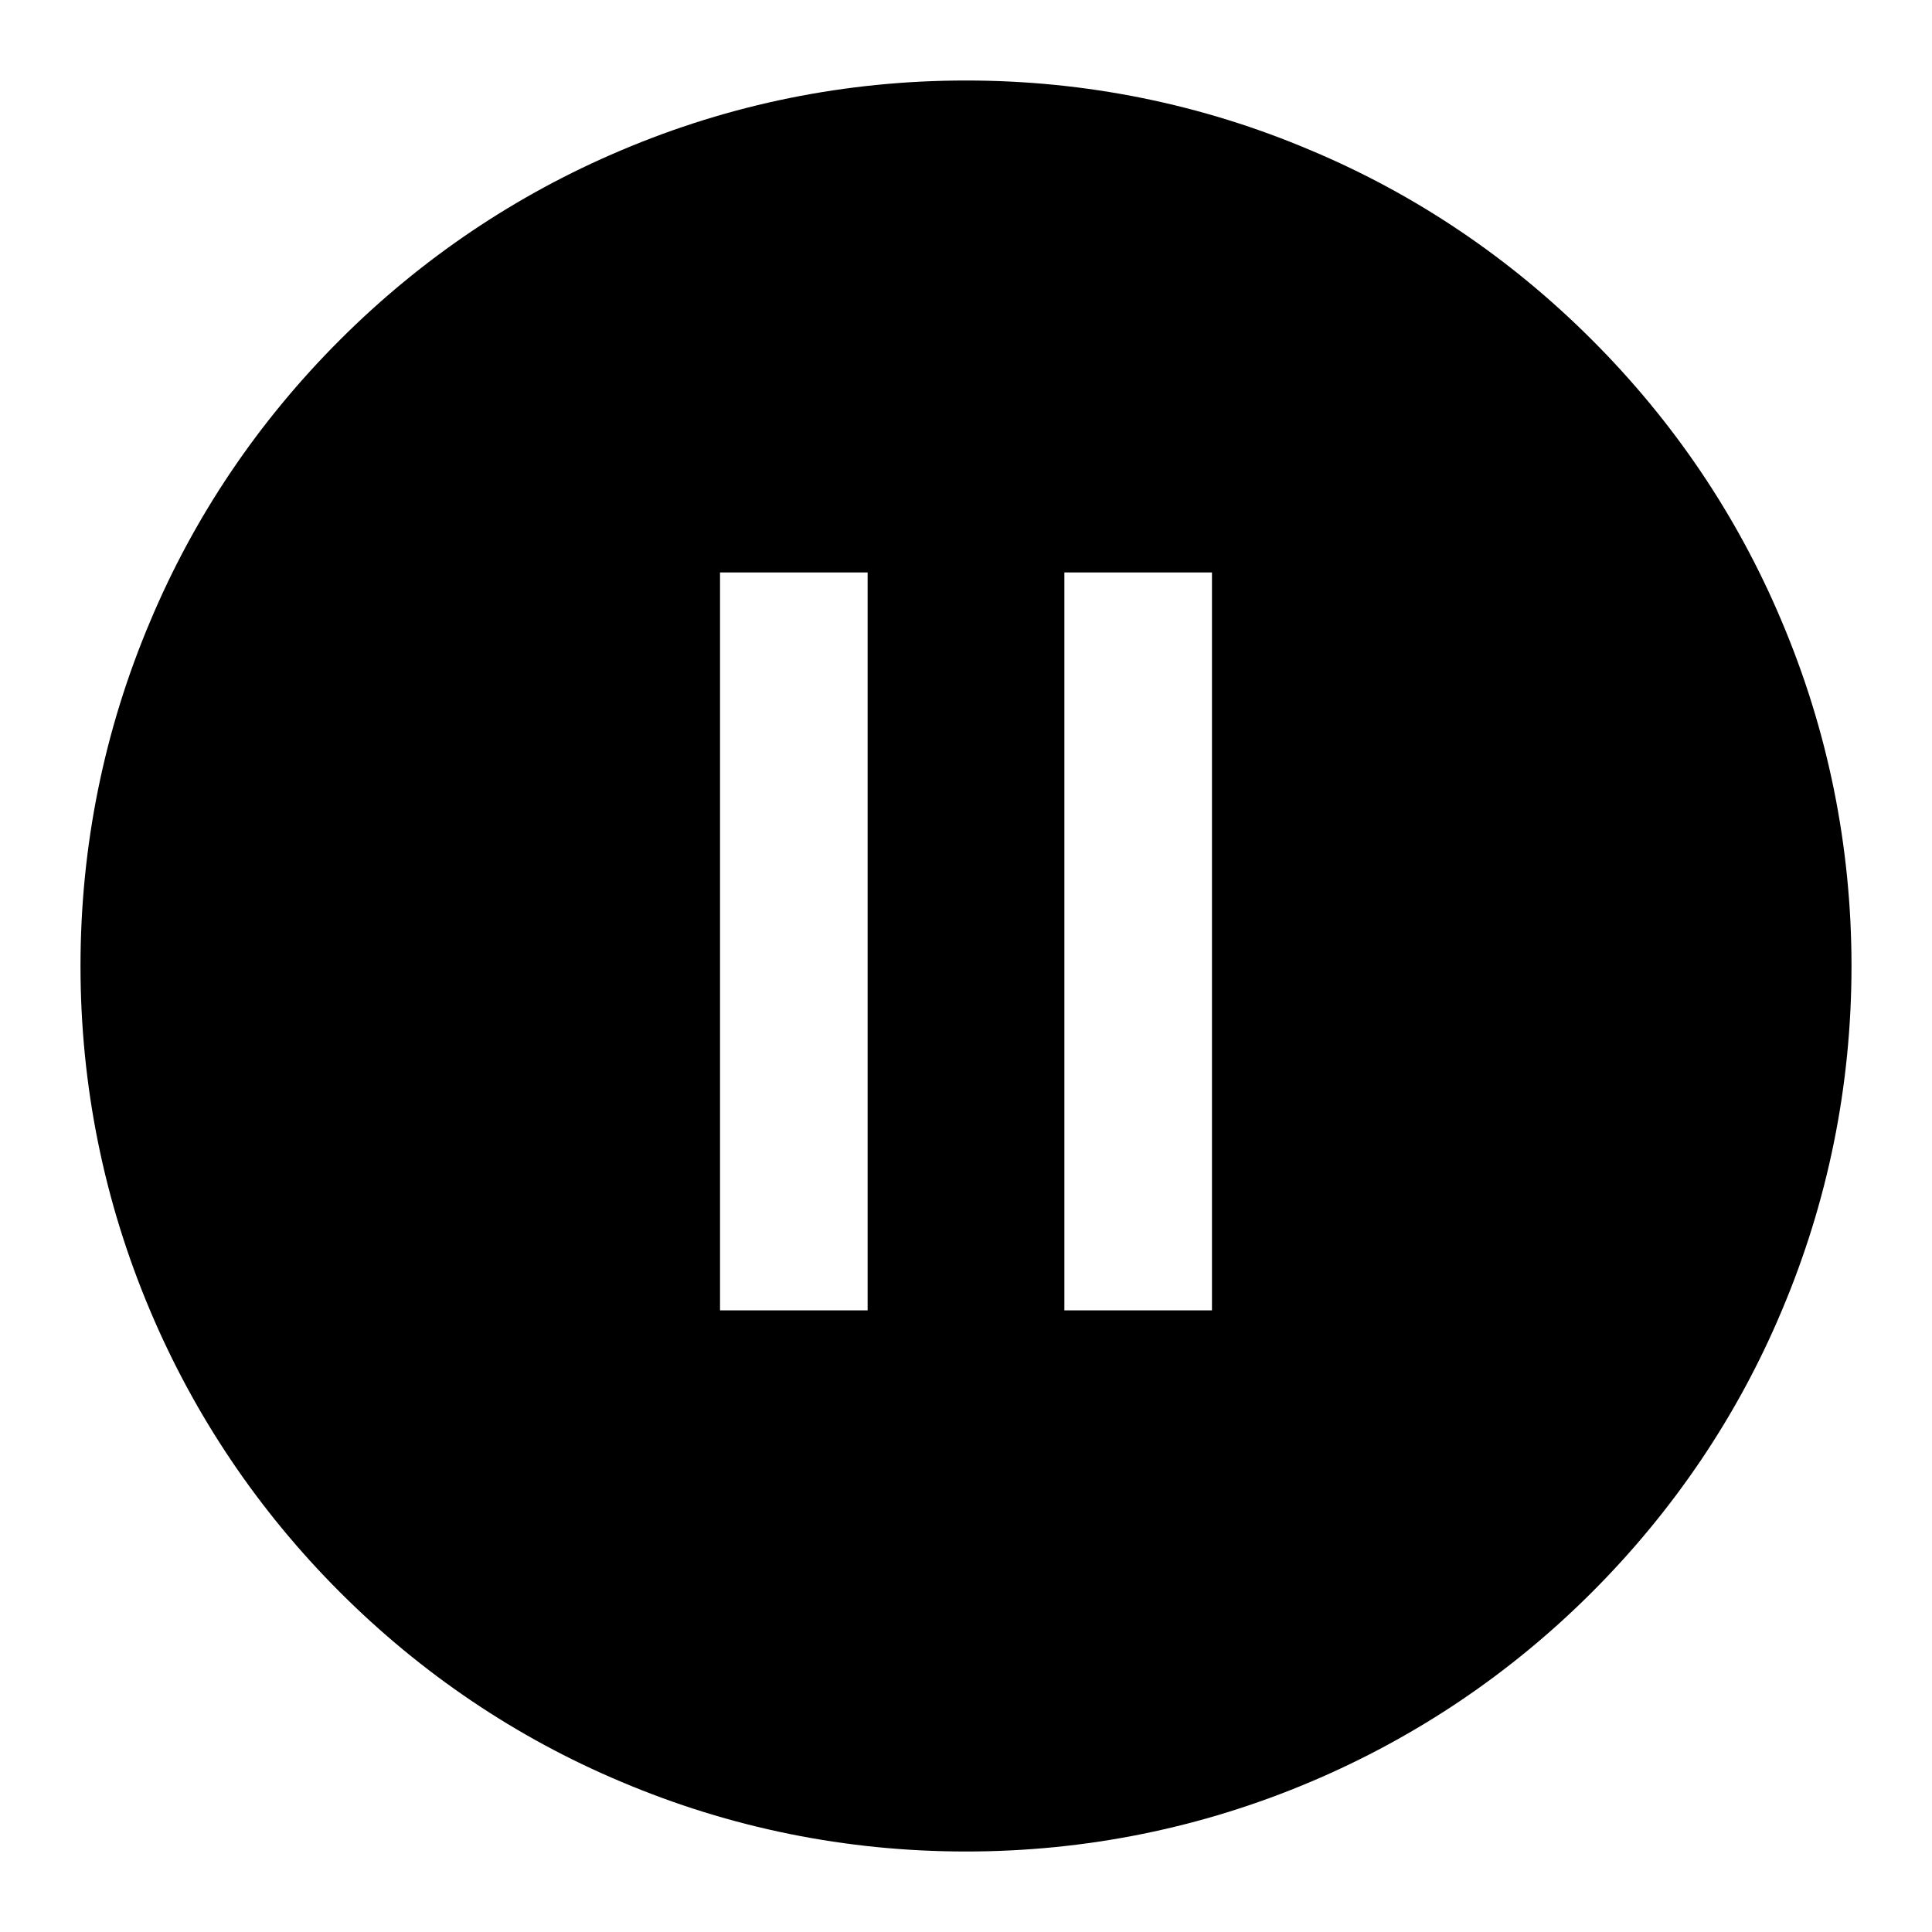
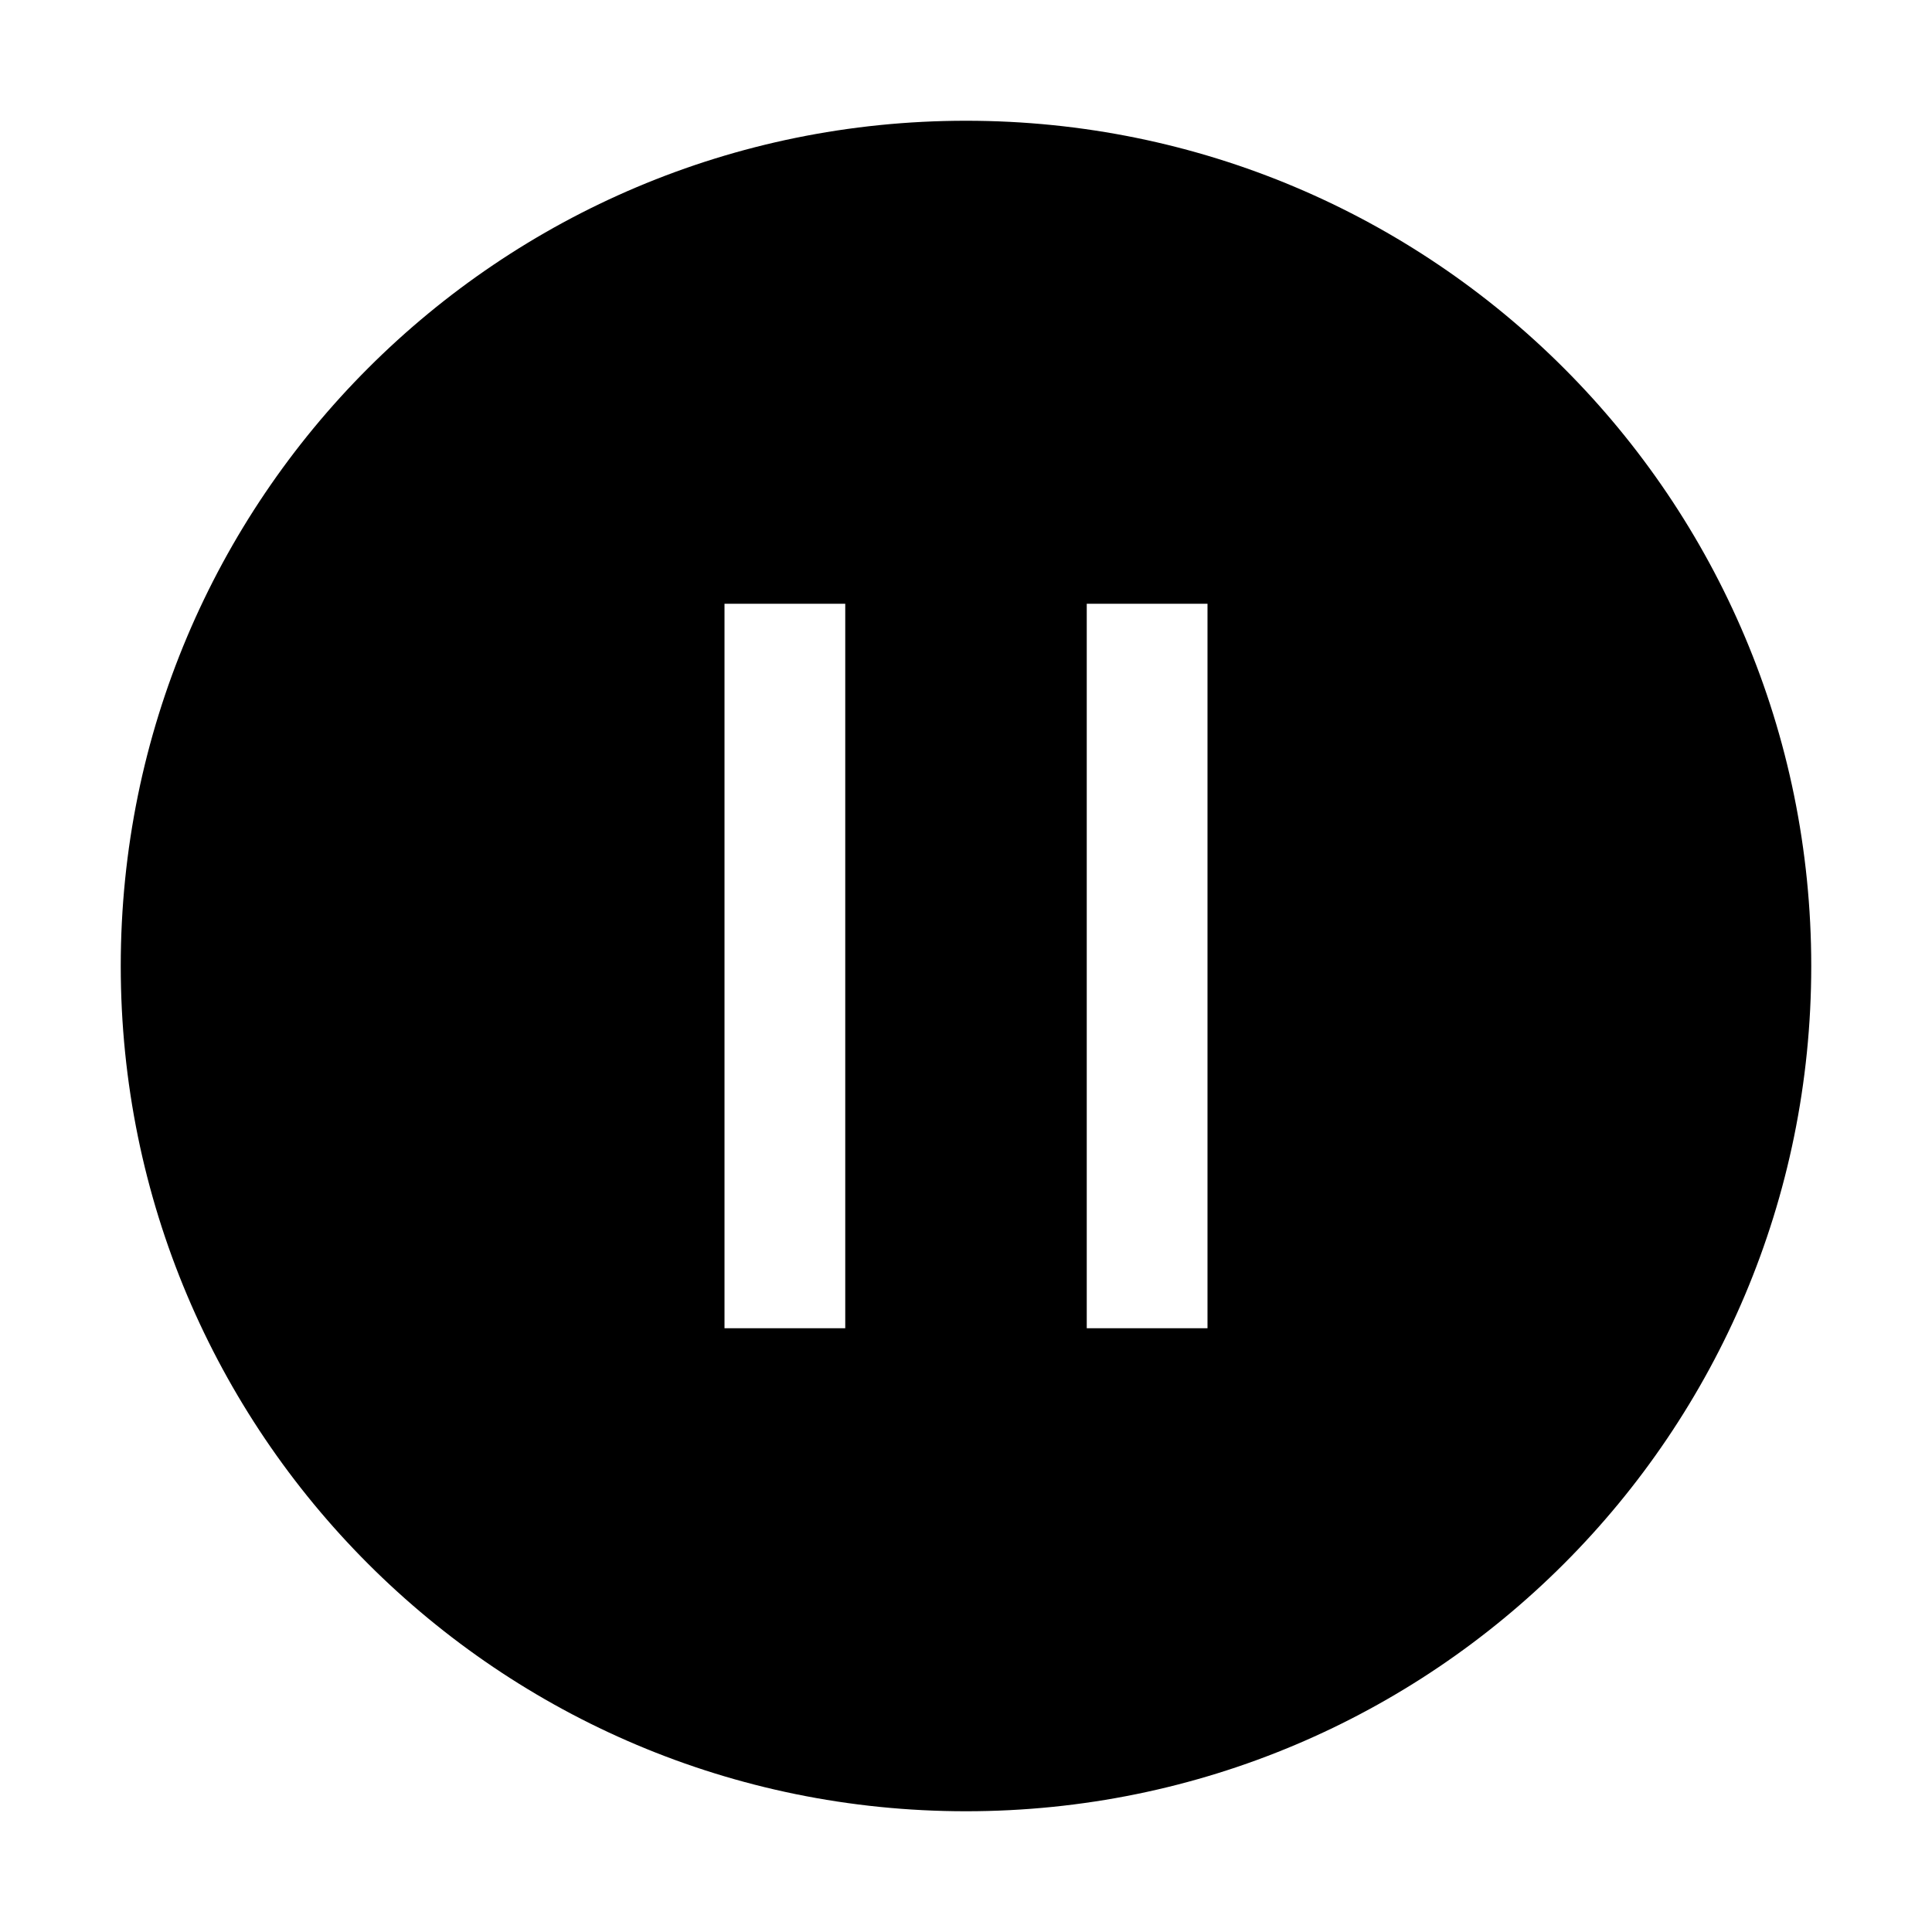
- <svg xmlns="http://www.w3.org/2000/svg" width="48px" height="48px" viewBox="0 0 48 48" version="1.1">
-   <g id="EC/Icons/General/2XL_48x48px/Icon-Pause-filled" stroke="none" stroke-width="1" fill-rule="evenodd">
-     <path d="M39.554,8.446 C37.521,6.411 35.165,4.827 32.569,3.736 C29.859,2.585 26.974,2 24,2 C21.023,2 18.139,2.585 15.429,3.736 C12.822,4.838 10.466,6.424 8.444,8.446 C6.411,10.479 4.825,12.833 3.734,15.431 C2.585,18.141 2,21.026 2,24 C2,26.977 2.585,29.859 3.734,32.571 C4.836,35.178 6.422,37.534 8.444,39.556 C10.477,41.589 12.833,43.175 15.429,44.266 C18.139,45.415 21.023,46 24,46 C26.974,46 29.859,45.415 32.569,44.266 C35.178,43.162 37.532,41.578 39.554,39.556 C41.587,37.521 43.173,35.167 44.264,32.571 C45.413,29.859 46,26.977 46,24 C46,21.026 45.413,18.141 44.264,15.431 C43.162,12.811 41.576,10.468 39.554,8.446 Z M17.889,14.222 L21.556,14.222 L21.556,32.556 L17.889,32.556 L17.889,14.222 Z M30.111,14.222 L26.444,14.222 L26.444,32.556 L30.111,32.556 L30.111,14.222 Z" id="Combined-Shape" />
-   </g>
+ <svg xmlns="http://www.w3.org/2000/svg" width="48" height="48" viewBox="0 0 48 48">
+   <path d="M24 3C12.39 3 3 12.39 3 24C3 35.61 12.39 45 24 45C35.61 45 45 35.61 45 24C45 12.39 35.61 3 24 3ZM21 33H18V15H21V33ZM30 33H27V15H30V33Z" fill-rule="evenodd" />
</svg>
